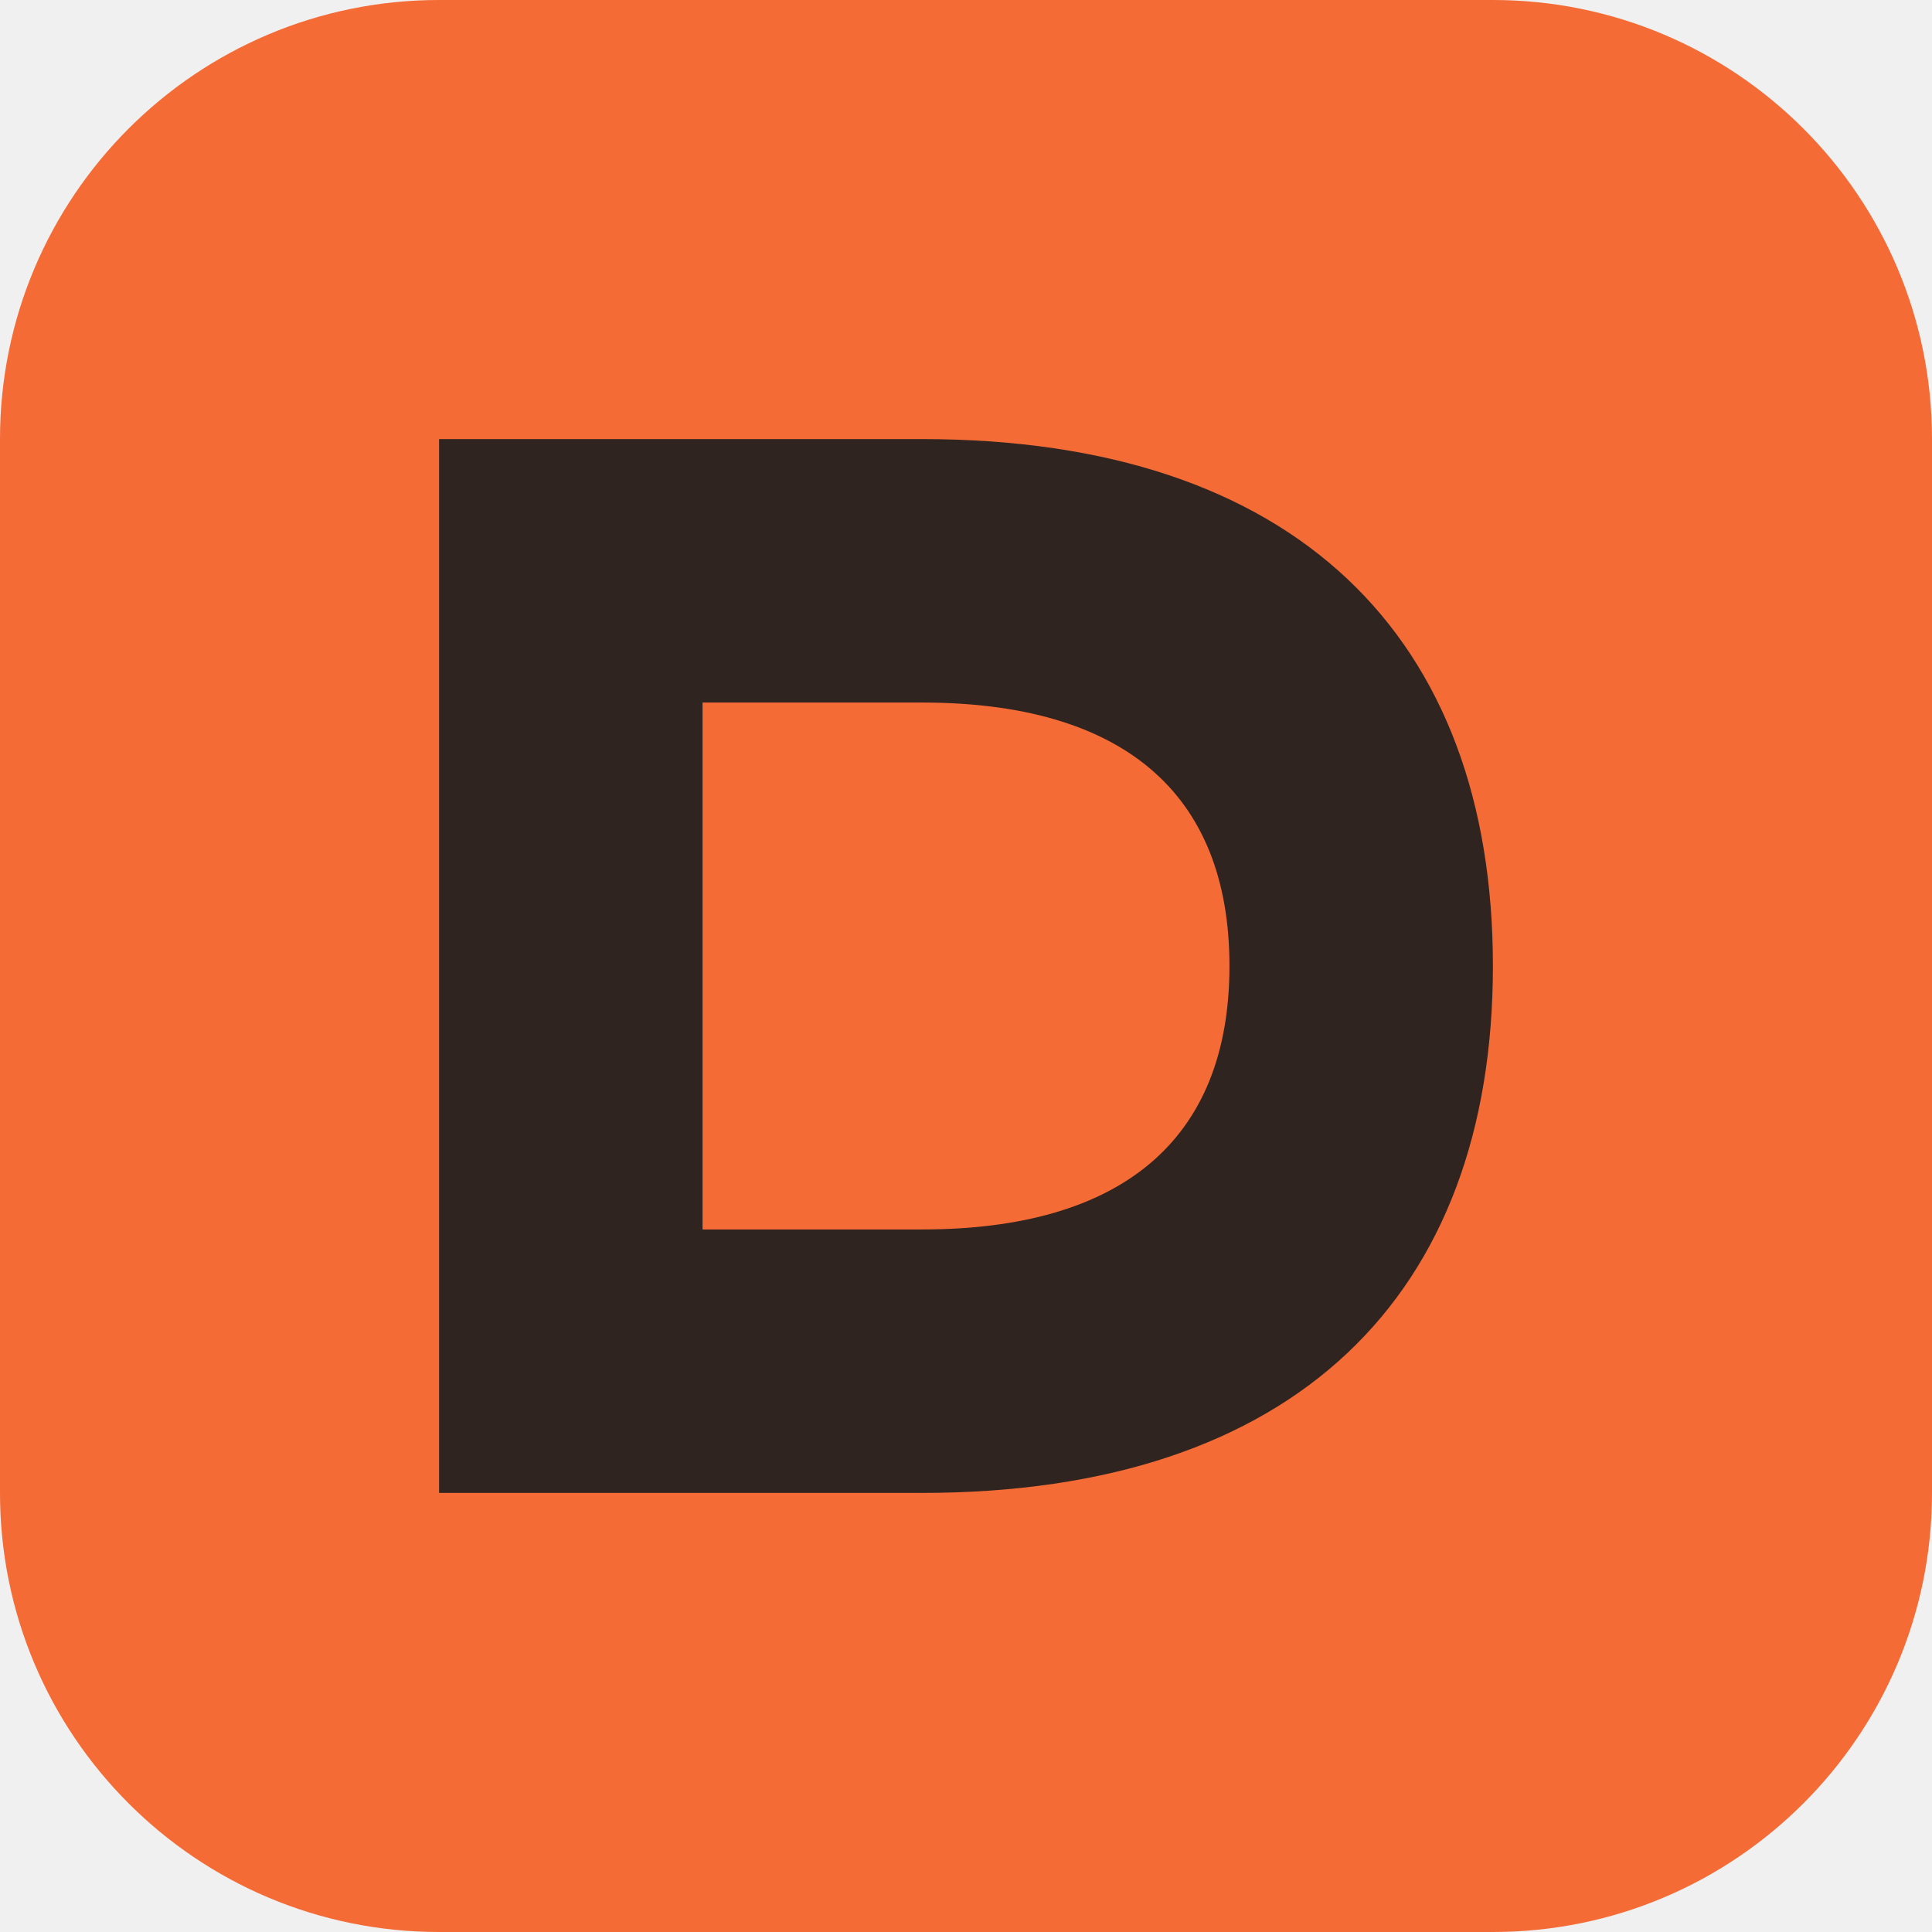
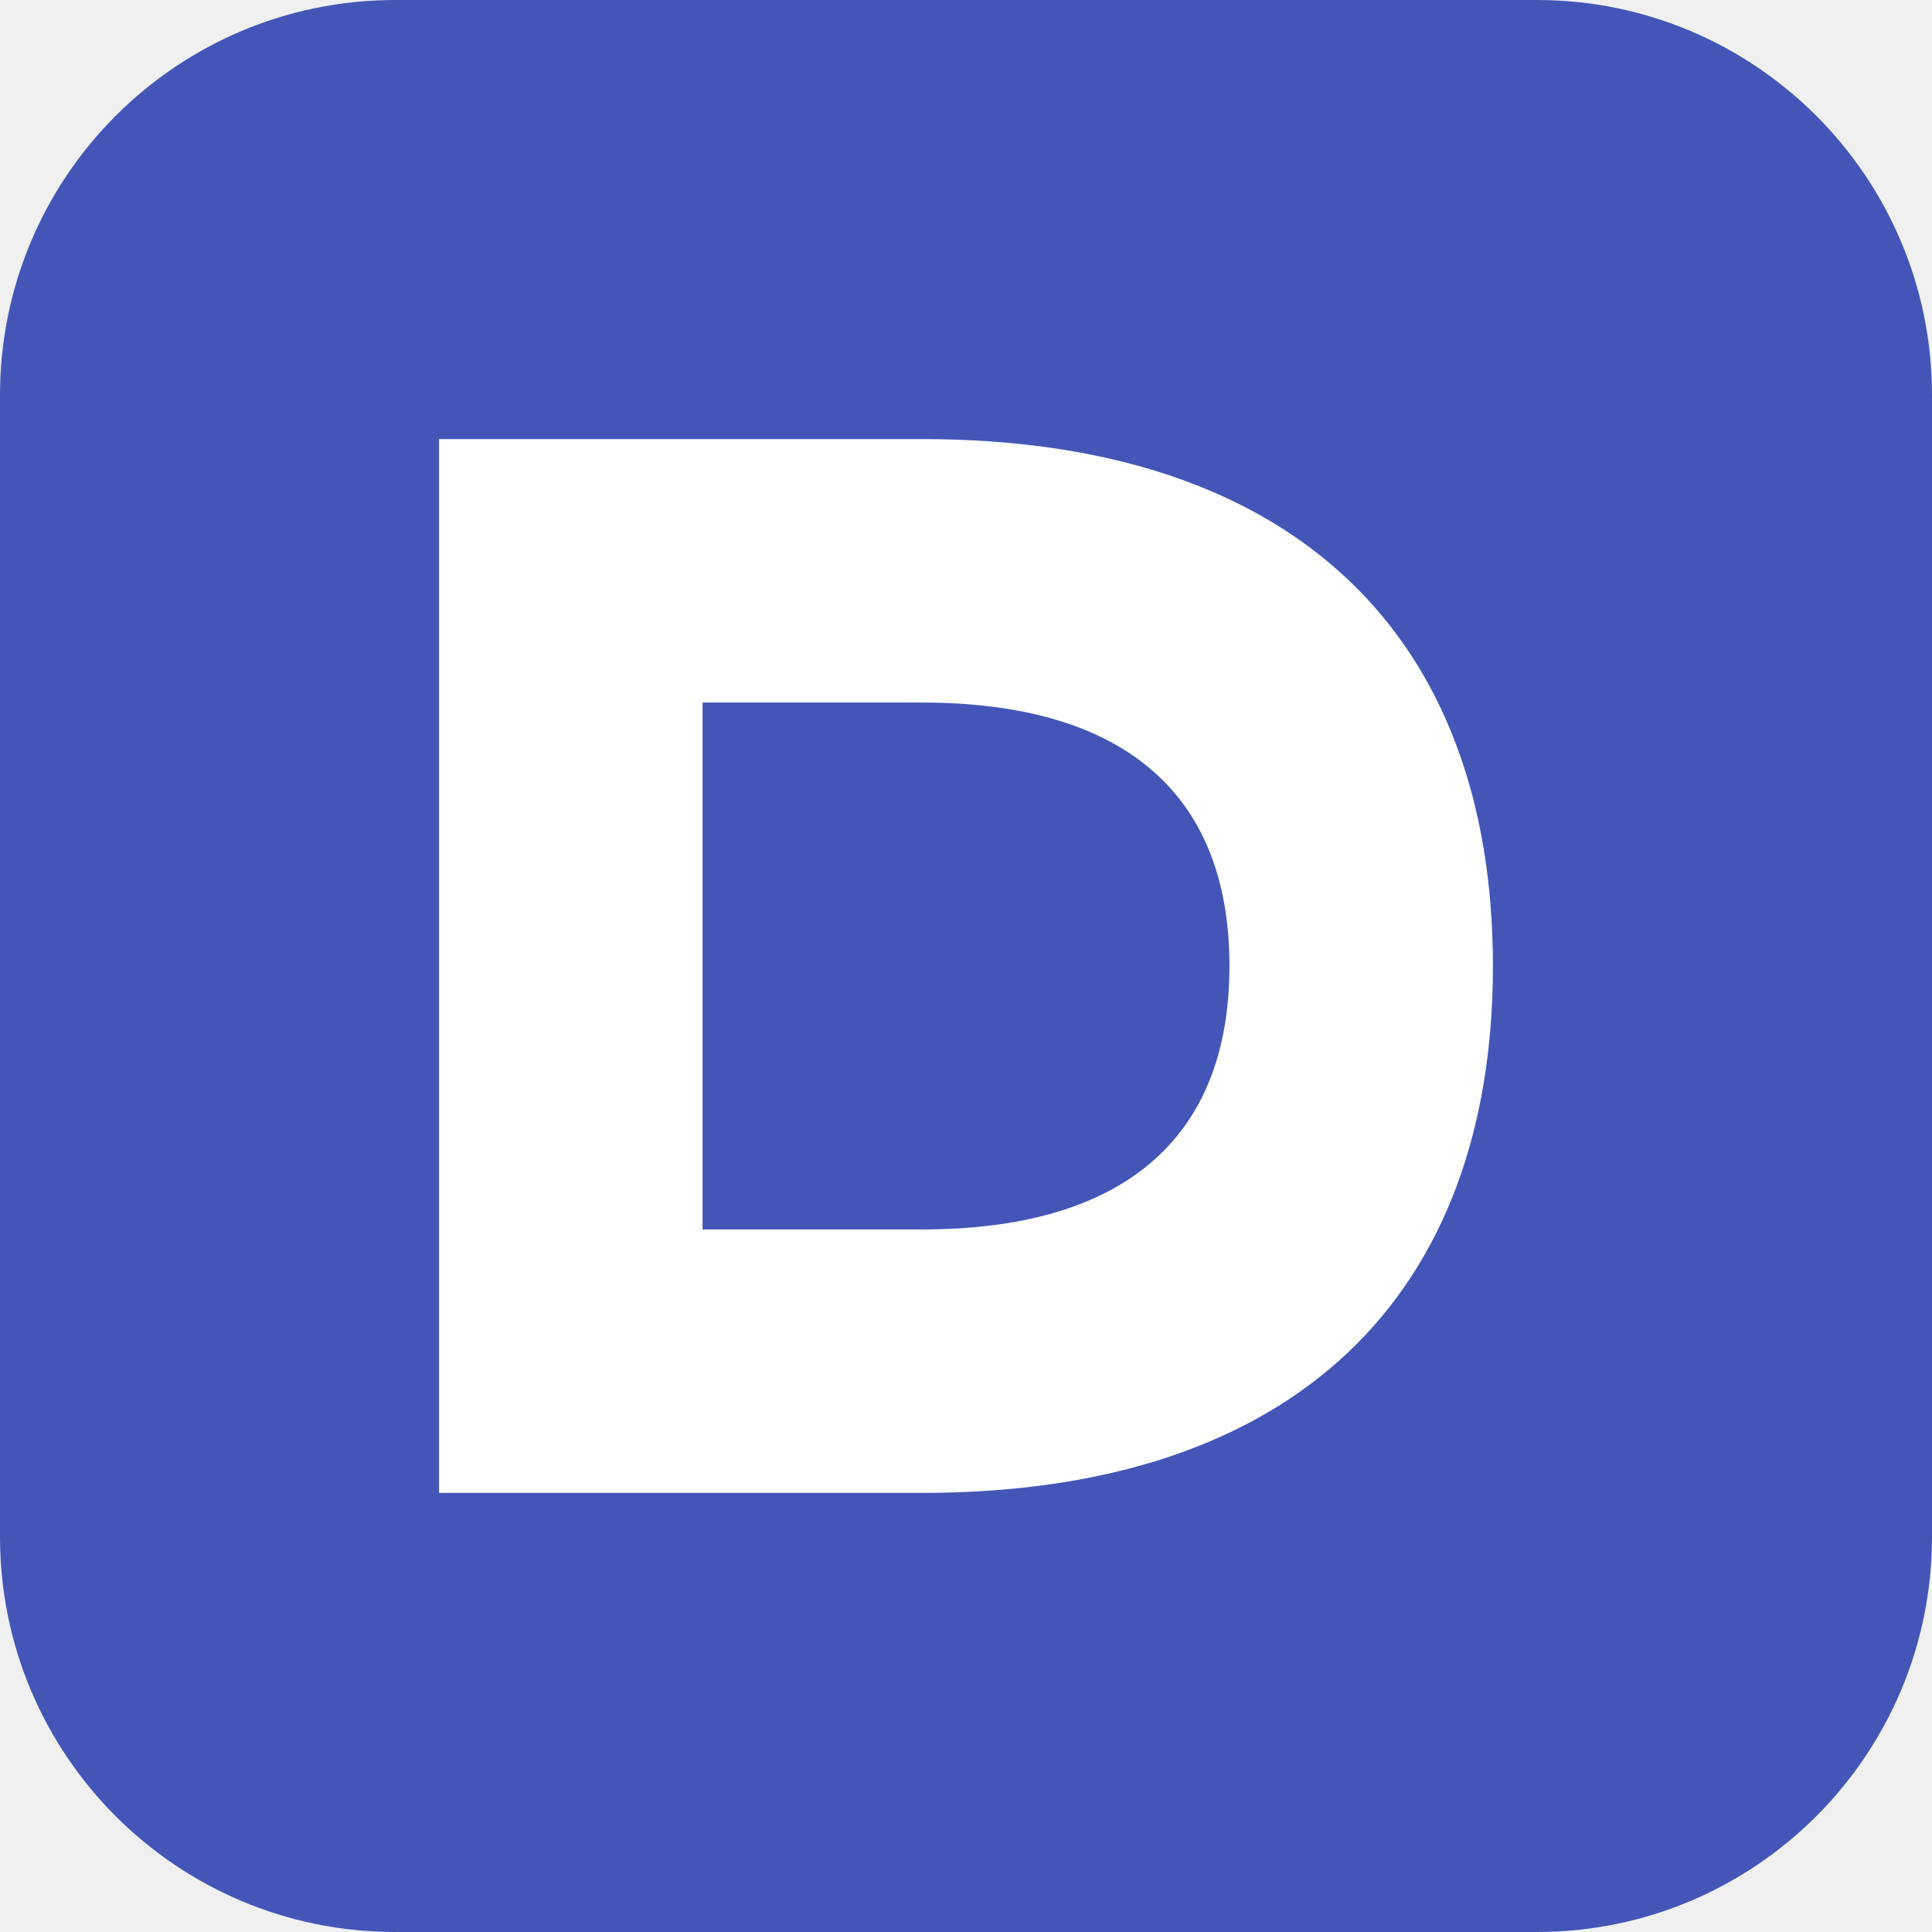
<svg xmlns="http://www.w3.org/2000/svg" viewBox="0 0 44 44">
-   <rect width="44" height="44" rx="10" fill="#F46B36" />
-   <path fill="#2F241F" fill-rule="evenodd" d="M10 10h11c8.5 0 13 4.5 13 12s-4.5 12-13 12H10V10Zm6 6v12h5c4.5 0 7-2 7-6s-2.5-6-7-6h-5Z" />
+   <rect width="44" height="44" rx="9" fill="#4356B8" />
+   <path fill="#FFFFFF" fill-rule="evenodd" d="M10 10h11c8.5 0 13 4.5 13 12s-4.5 12-13 12H10V10Zm6 6v12h5c4.5 0 7-2 7-6s-2.5-6-7-6h-5Z" />
</svg>
